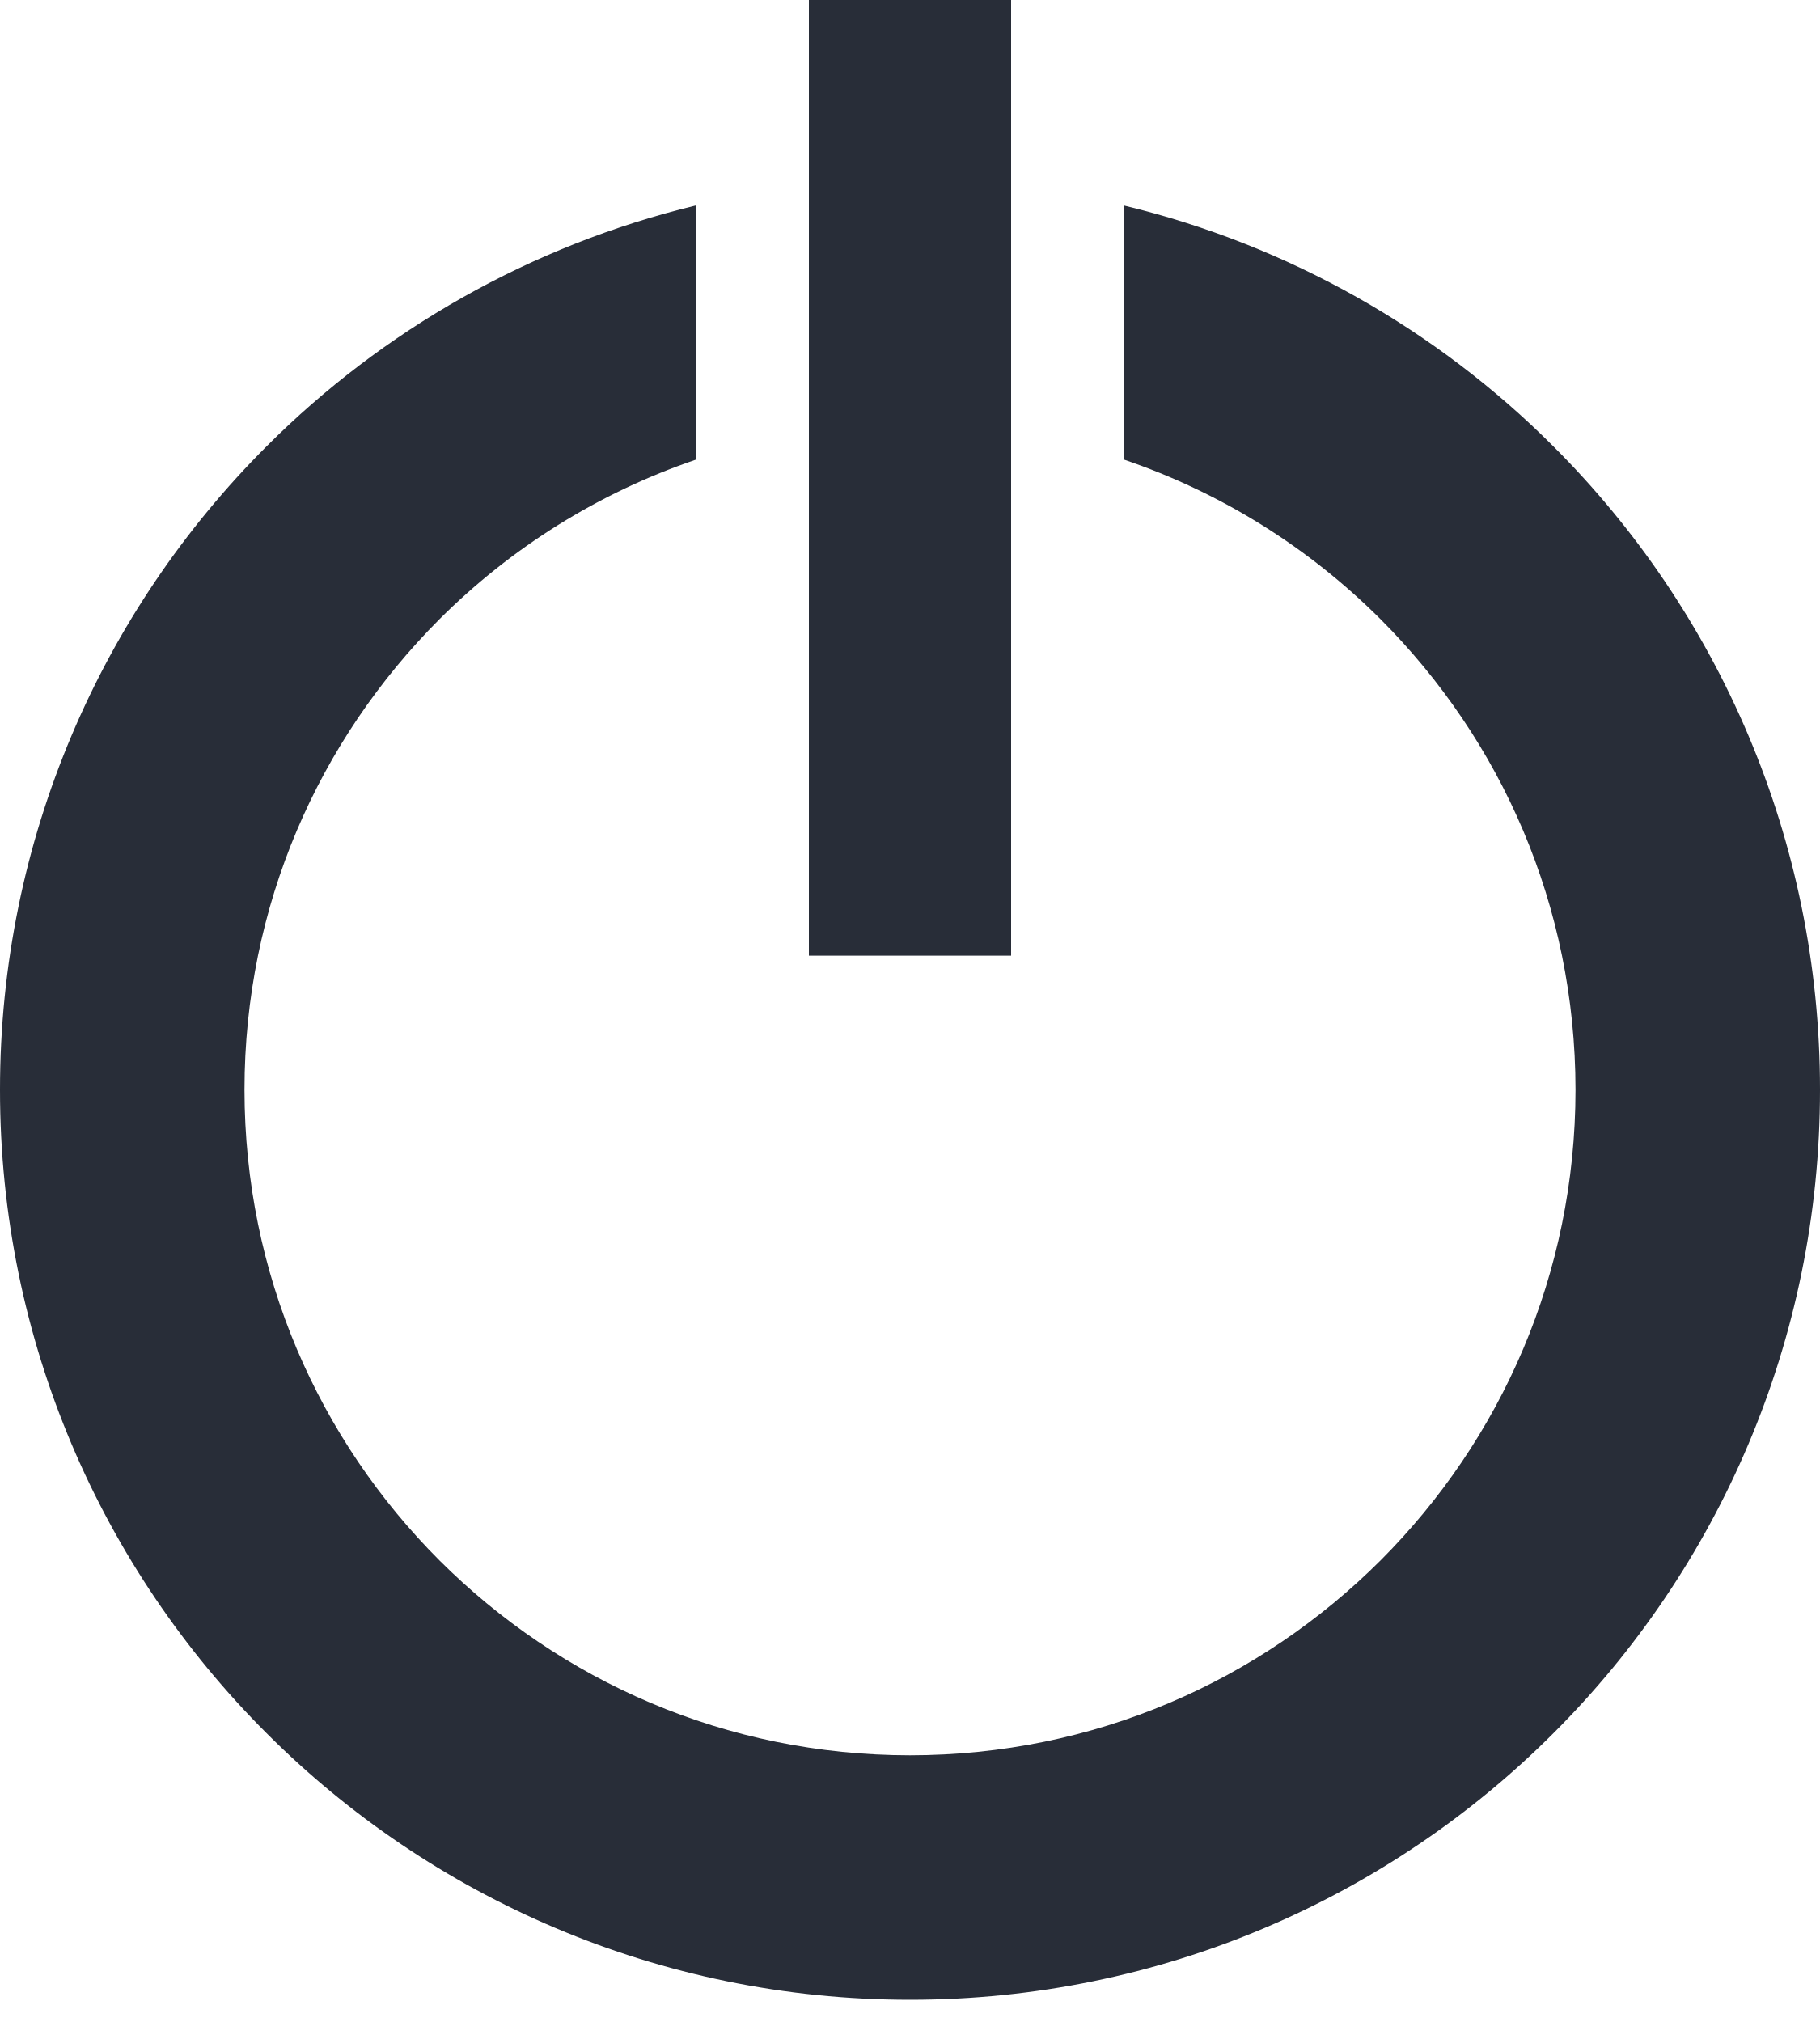
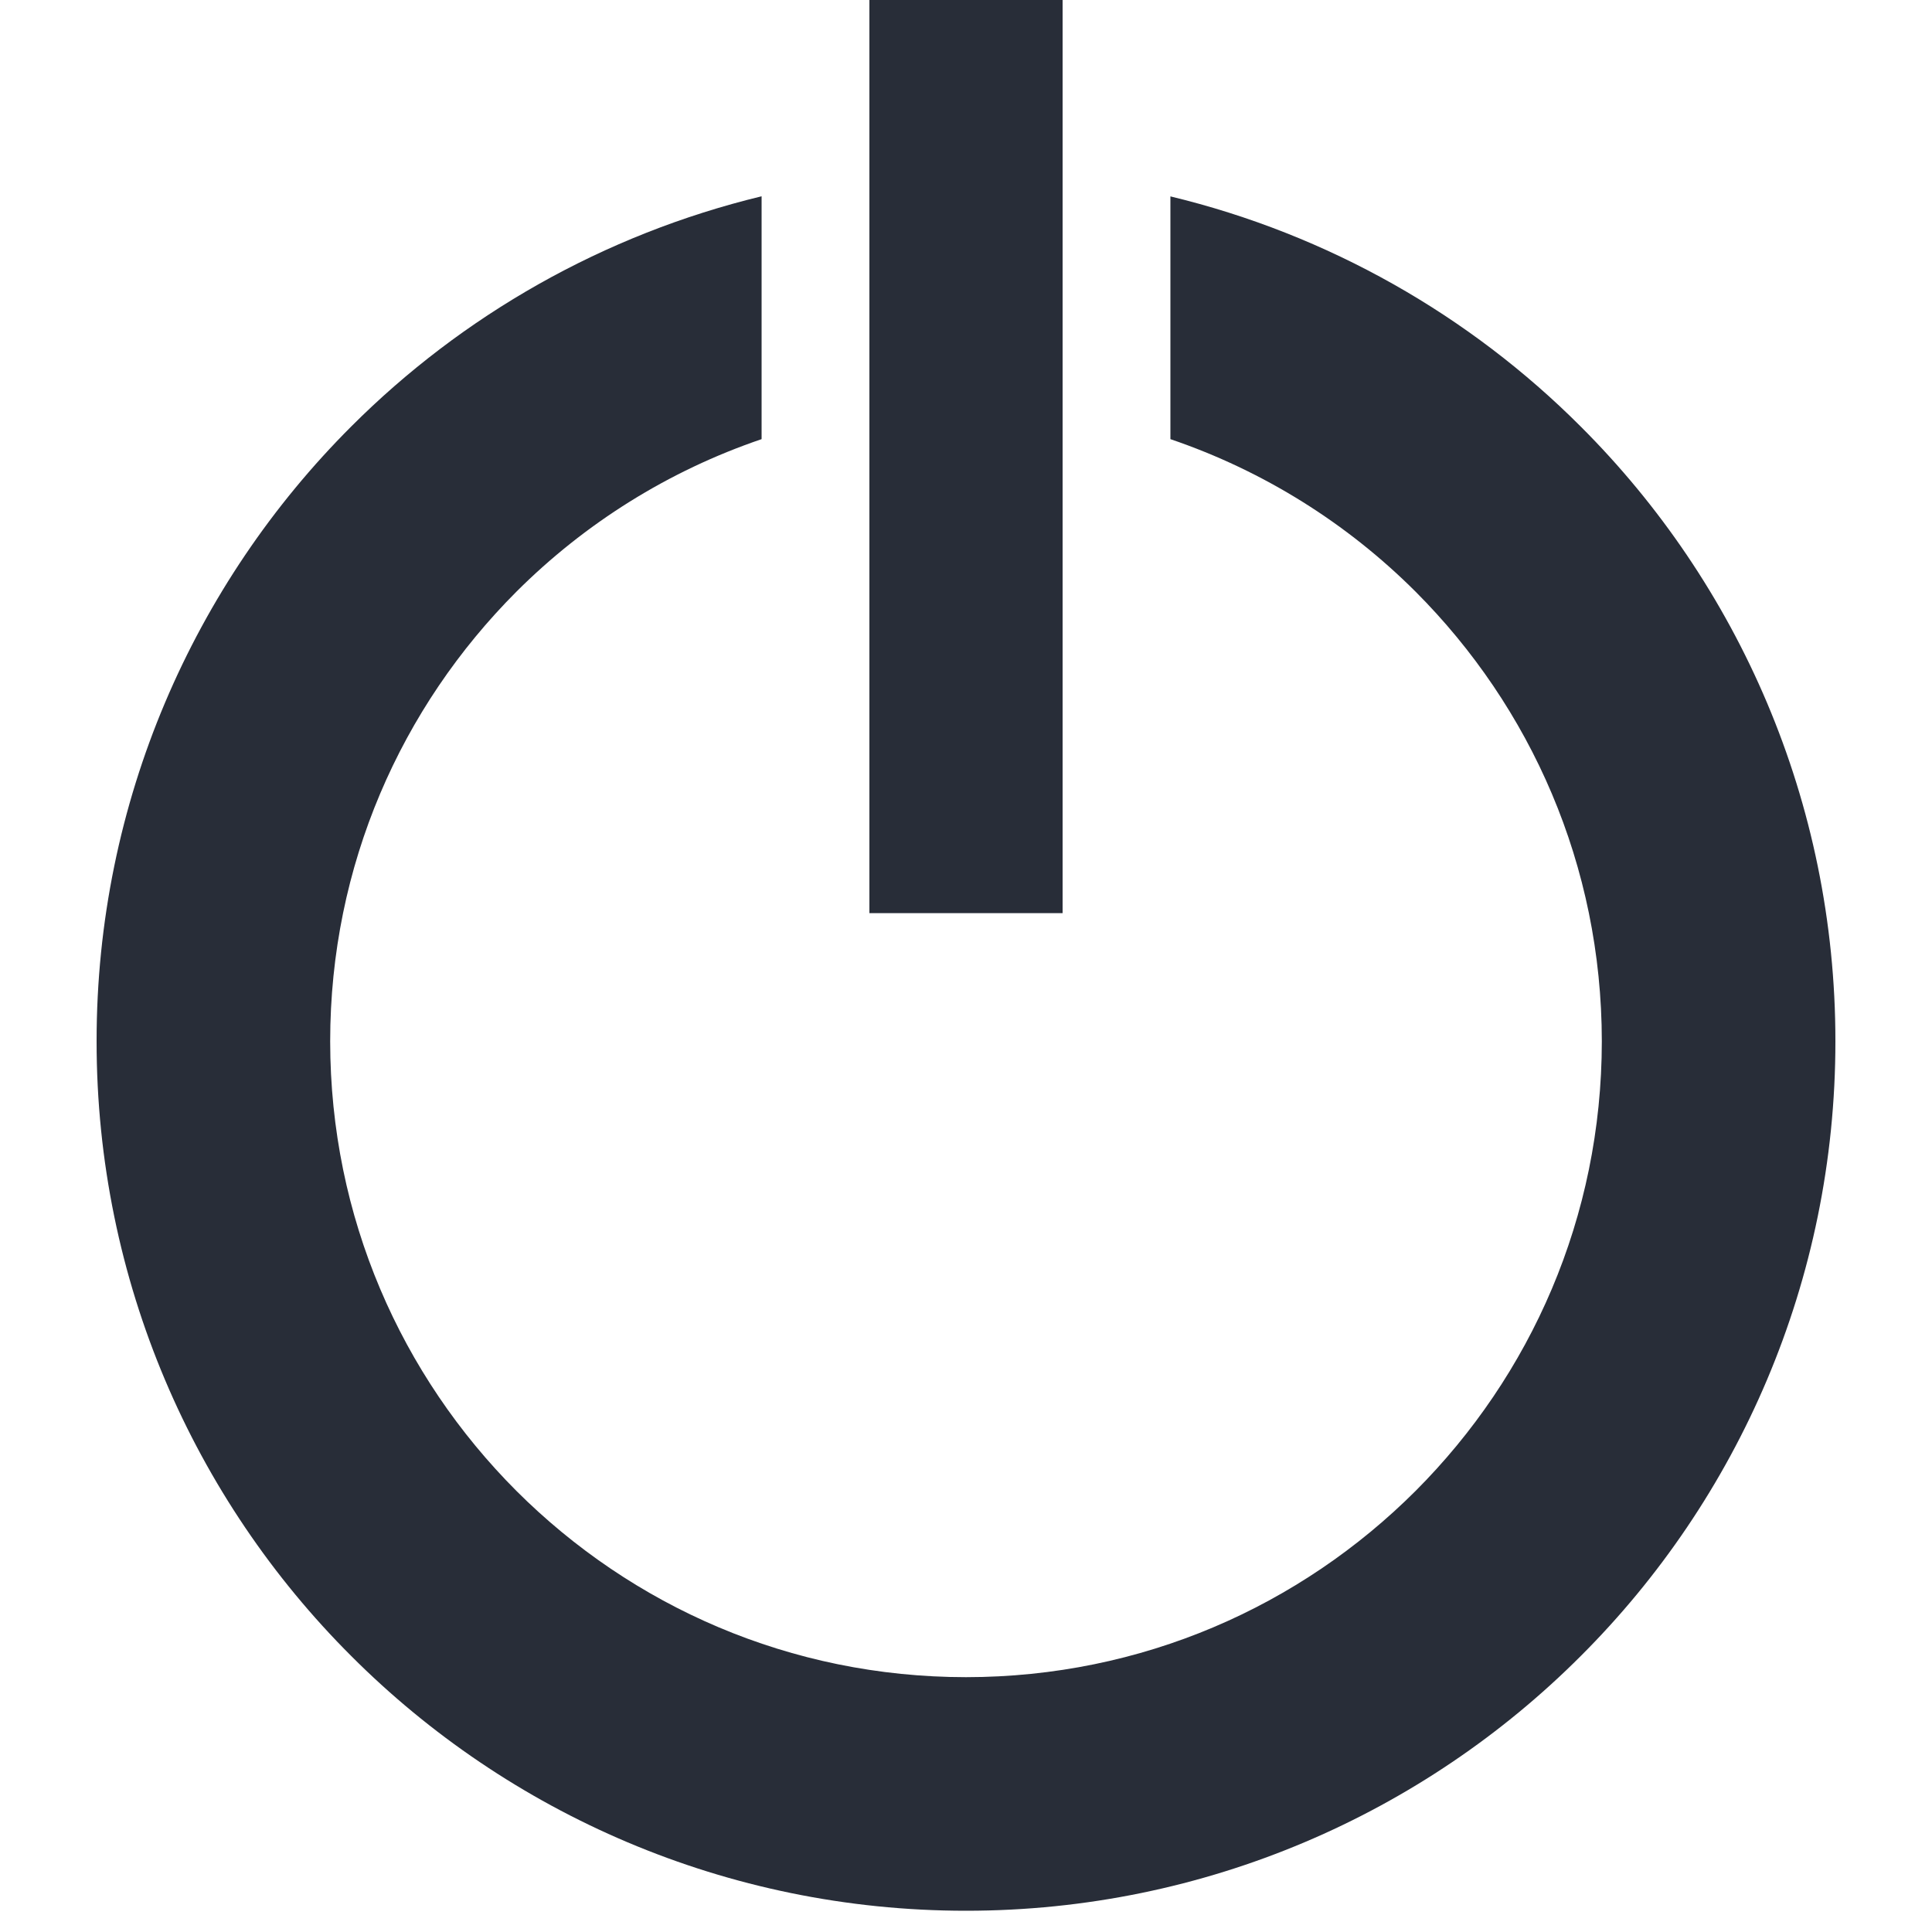
- <svg xmlns="http://www.w3.org/2000/svg" width="18px" height="20px" viewBox="0 0 18 20" version="1.1">
+ <svg xmlns="http://www.w3.org/2000/svg" width="32px" height="32px" viewBox="0 0 18 20" version="1.1">
  <defs />
  <g id="Page-1" stroke="none" stroke-width="1" fill="none" fill-rule="evenodd">
    <g id="02-KSG-icons" transform="translate(-421, -514)" fill-rule="nonzero" fill="#282D38">
      <path d="M436.364,518.416 C437.991,520.04 439.001,522.298 439,524.779 C439.001,527.261 437.991,529.519 436.364,531.143 C434.739,532.77 432.481,533.78 430,533.78 C427.519,533.78 425.261,532.77 423.636,531.143 C422.009,529.519 420.999,527.261 421,524.779 C420.999,522.298 422.009,520.04 423.636,518.415 C424.784,517.266 426.249,516.427 427.884,516.032 L427.884,518.546 C426.919,518.874 426.054,519.418 425.346,520.125 C424.153,521.32 423.418,522.958 423.418,524.78 C423.419,526.601 424.153,528.239 425.346,529.434 C426.541,530.627 428.179,531.361 430,531.362 C431.822,531.361 433.459,530.627 434.654,529.434 C435.847,528.239 436.581,526.601 436.582,524.78 C436.581,522.958 435.847,521.32 434.654,520.125 C433.946,519.418 433.081,518.874 432.116,518.546 L432.116,516.033 C433.751,516.427 435.216,517.266 436.364,518.416 Z M431,523.453 L429,523.453 L429,514 L431,514 L431,523.453 Z" id="reset" />
    </g>
  </g>
</svg>
